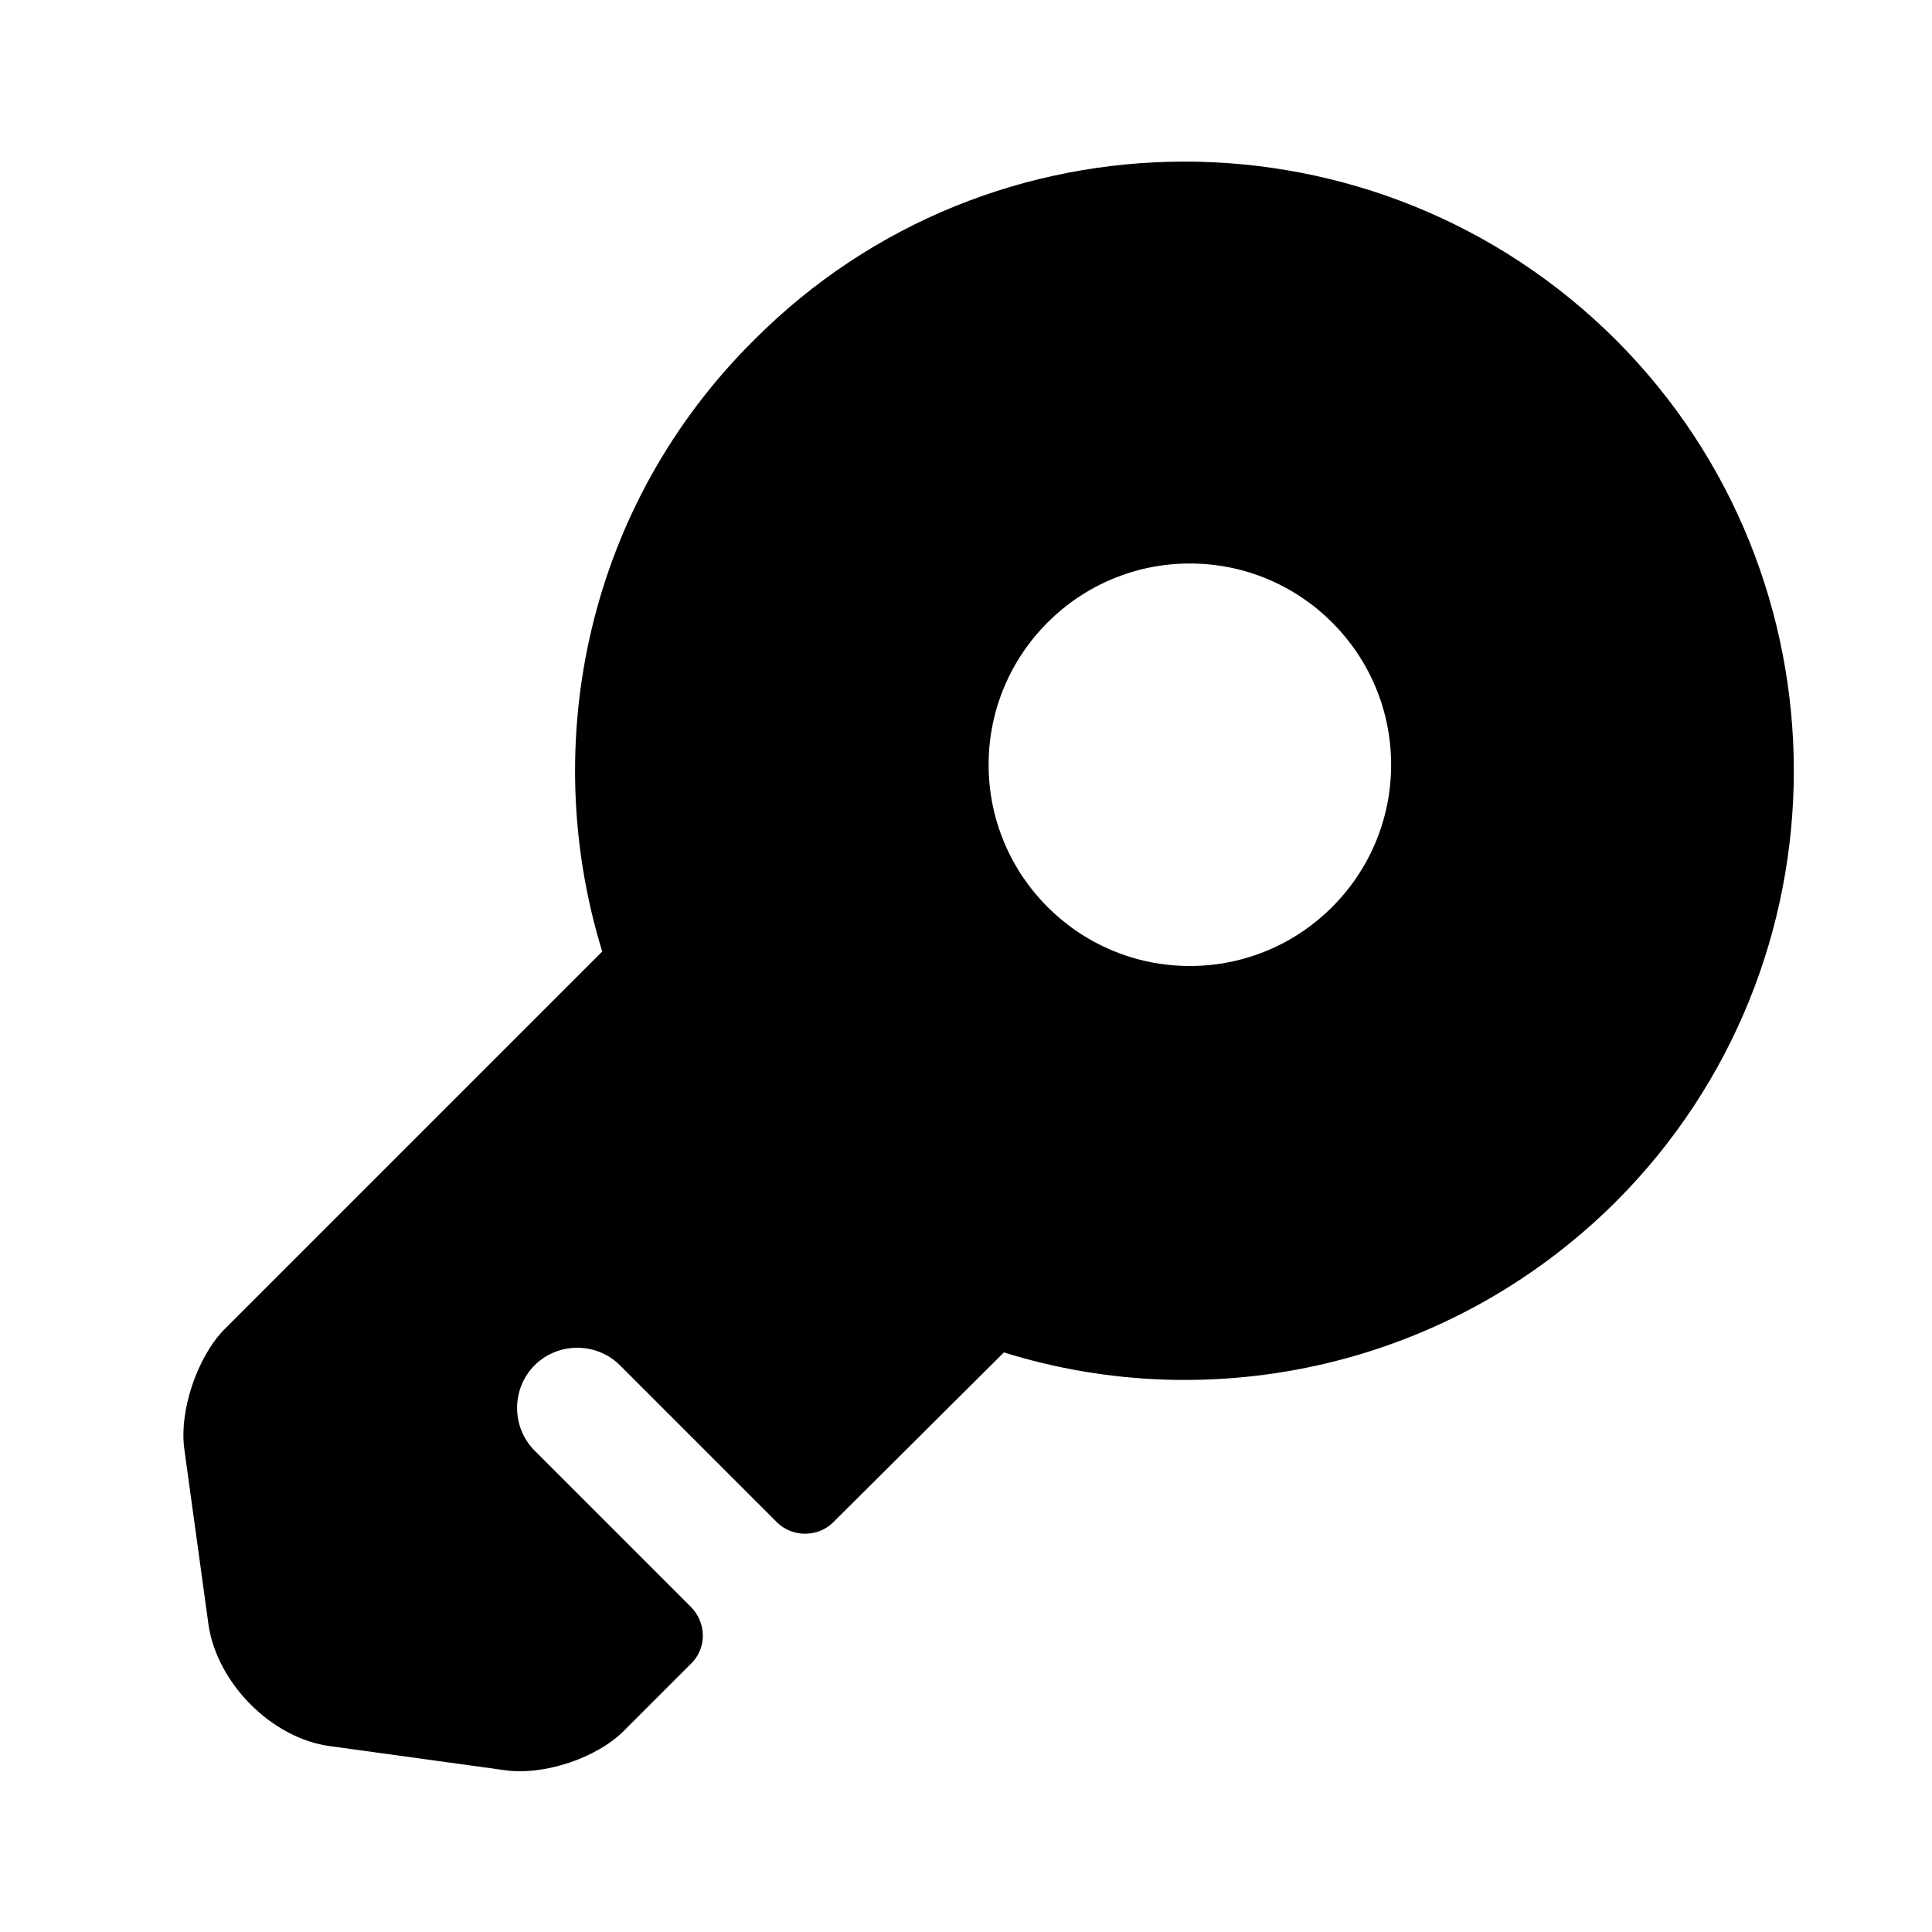
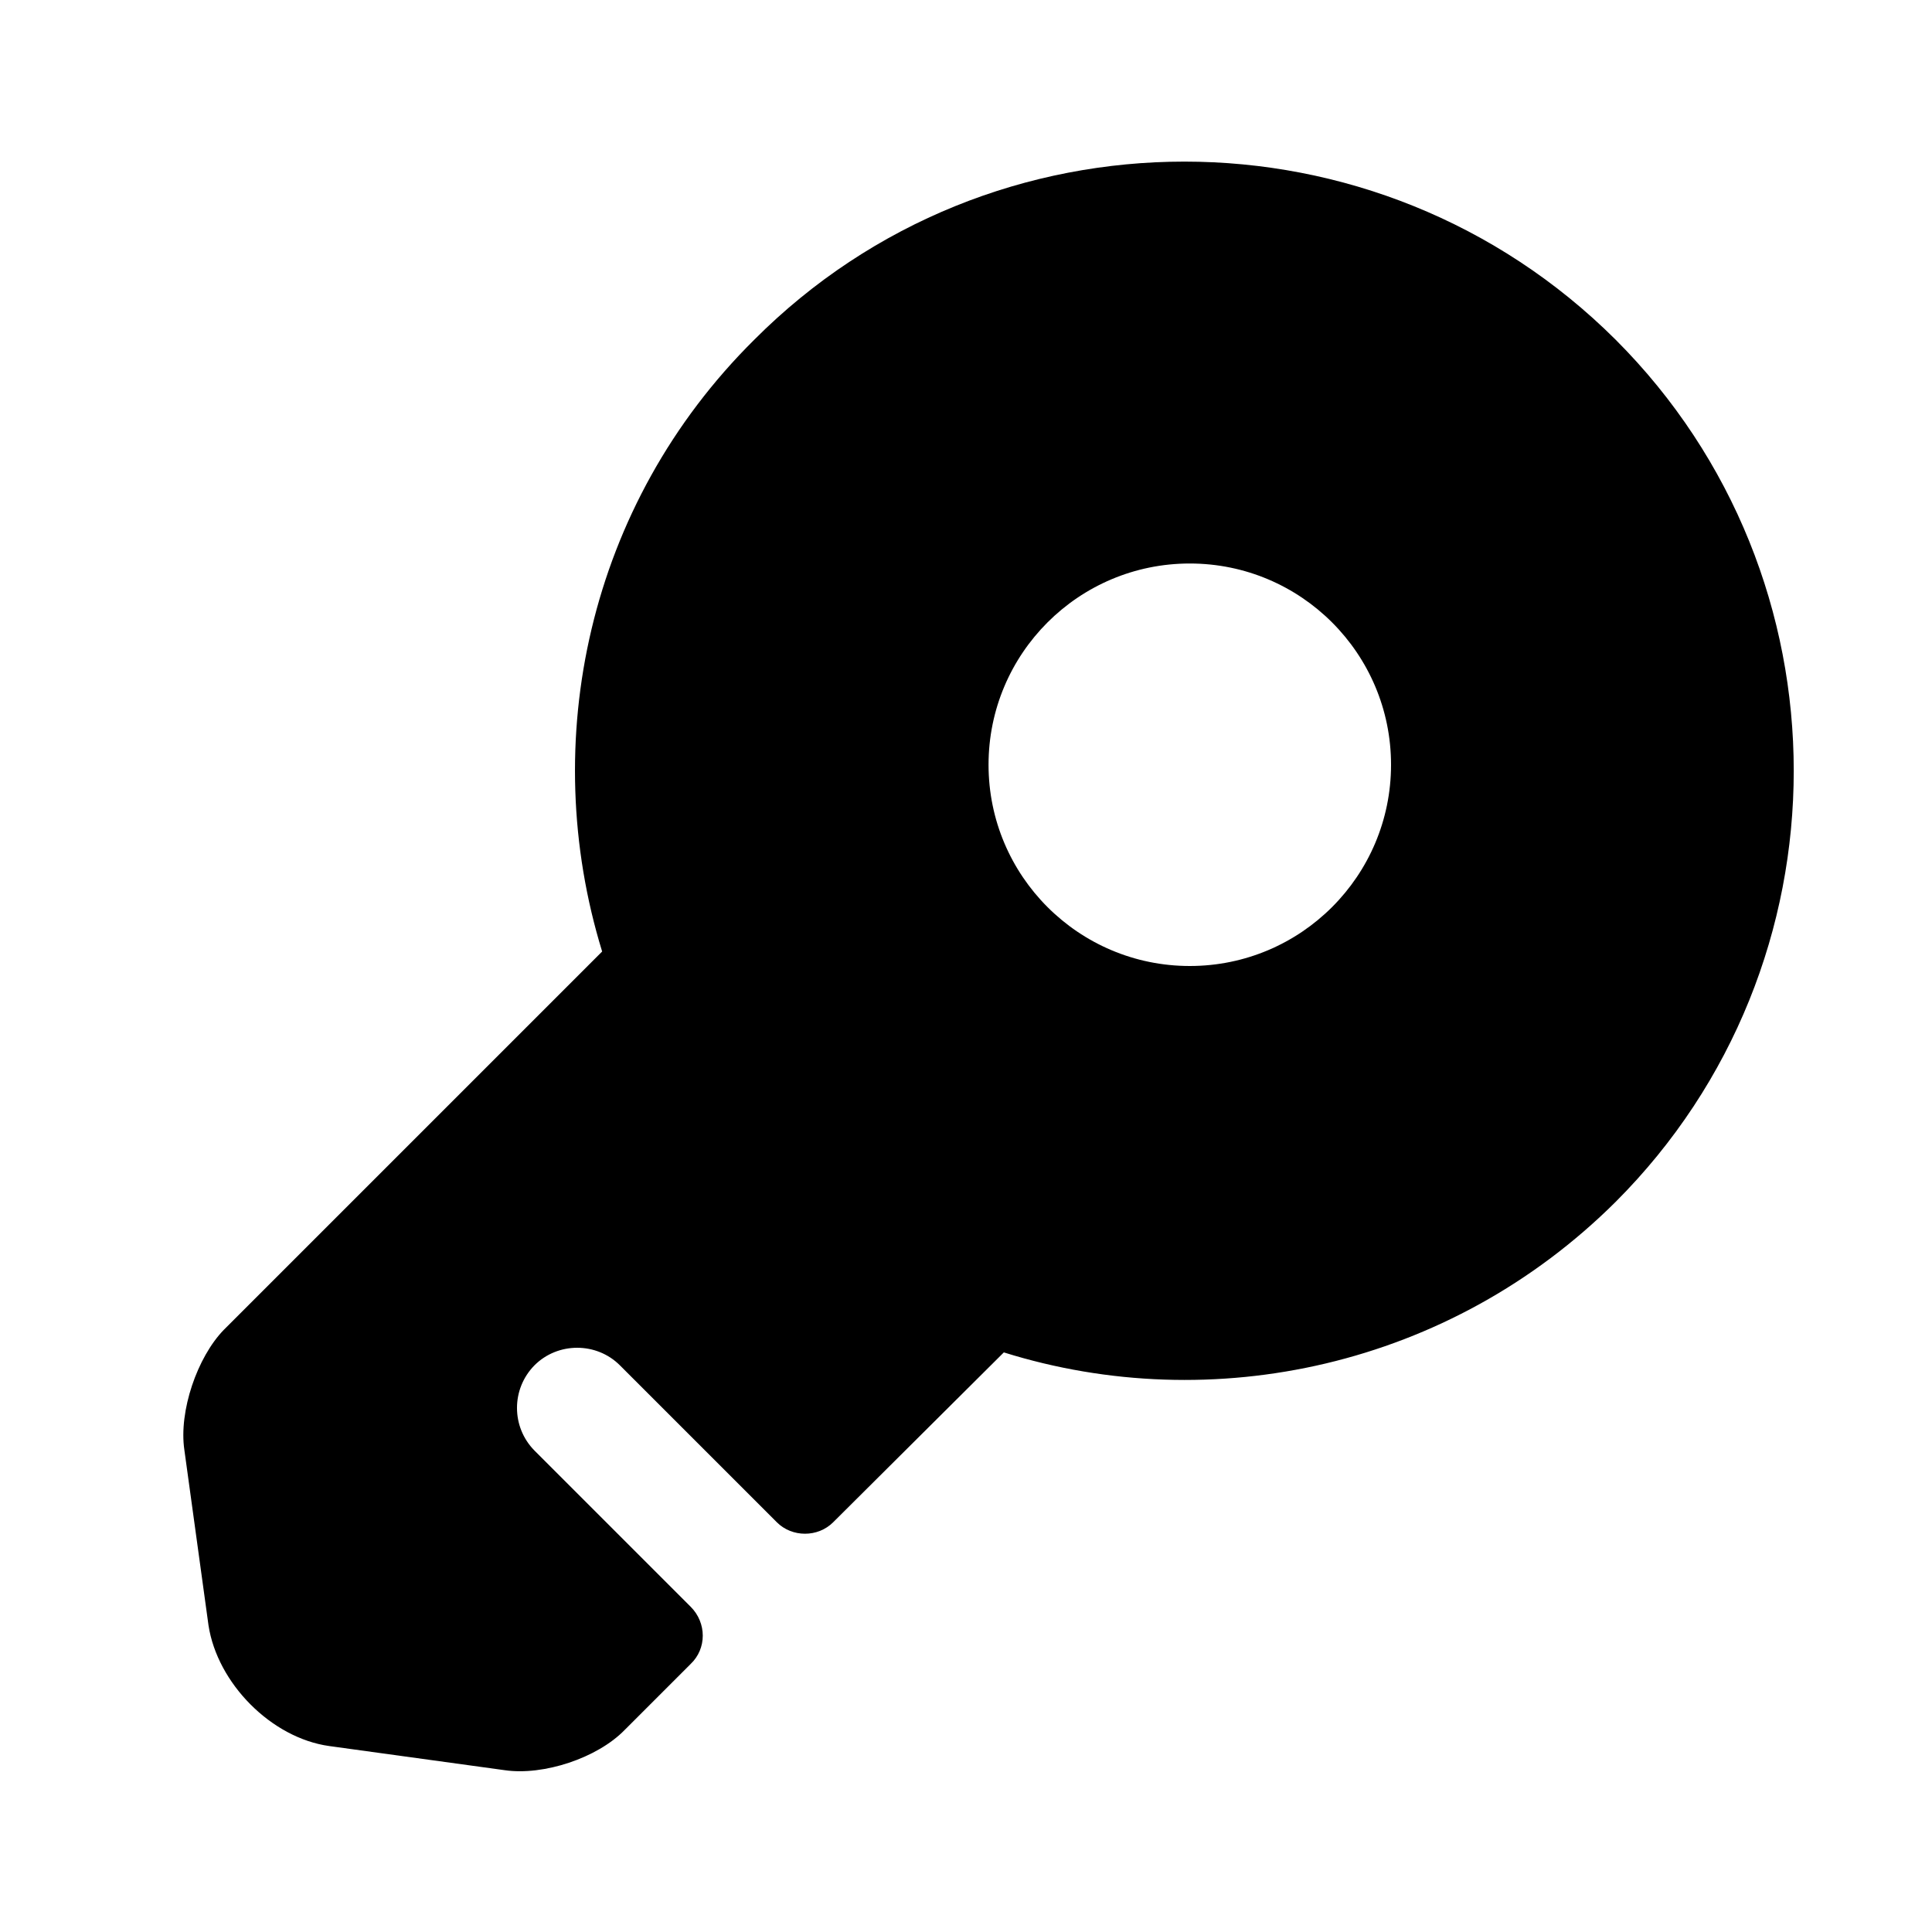
<svg xmlns="http://www.w3.org/2000/svg" width="24" height="24" viewBox="0 0 24 24" fill="none">
-   <path d="M20.071 4.22C17.111 1.27 12.311 1.27 9.371 4.22C7.301 6.27 6.681 9.22 7.481 11.82L2.781 16.52C2.451 16.86 2.221 17.53 2.291 18.01L2.591 20.19C2.701 20.91 3.371 21.59 4.091 21.69L6.271 21.99C6.751 22.06 7.421 21.84 7.761 21.49L8.581 20.67C8.781 20.48 8.781 20.16 8.581 19.96L6.641 18.02C6.351 17.73 6.351 17.25 6.641 16.96C6.931 16.67 7.411 16.67 7.701 16.96L9.651 18.91C9.841 19.1 10.161 19.1 10.351 18.91L12.471 16.8C15.061 17.61 18.011 16.98 20.071 14.93C23.021 11.98 23.021 7.17 20.071 4.22ZM14.781 12C13.401 12 12.281 10.88 12.281 9.5C12.281 8.12 13.401 7 14.781 7C16.161 7 17.281 8.12 17.281 9.5C17.281 10.88 16.161 12 14.781 12Z" fill="currentColor" />
+   <path d="M20.07 4.22c-2.96-2.95-7.76-2.95-10.7 0-2.07 2.05-2.69 5-1.89 7.6l-4.7 4.7c-.33.34-.56 1.01-.49 1.49l.3 2.18c.11.72.78 1.4 1.5 1.5l2.18.3c.48.07 1.15-.15 1.49-.5l.82-.82c.2-.19.2-.51 0-.71l-1.94-1.94a.754.754 0 0 1 0-1.06c.29-.29.77-.29 1.06 0l1.95 1.95c.19.19.51.19.7 0l2.12-2.11c2.59.81 5.54.18 7.6-1.87 2.95-2.95 2.95-7.76 0-10.71zM14.78 12a2.5 2.5 0 0 1 0-5 2.5 2.5 0 0 1 0 5z" fill="currentColor" />
</svg>
